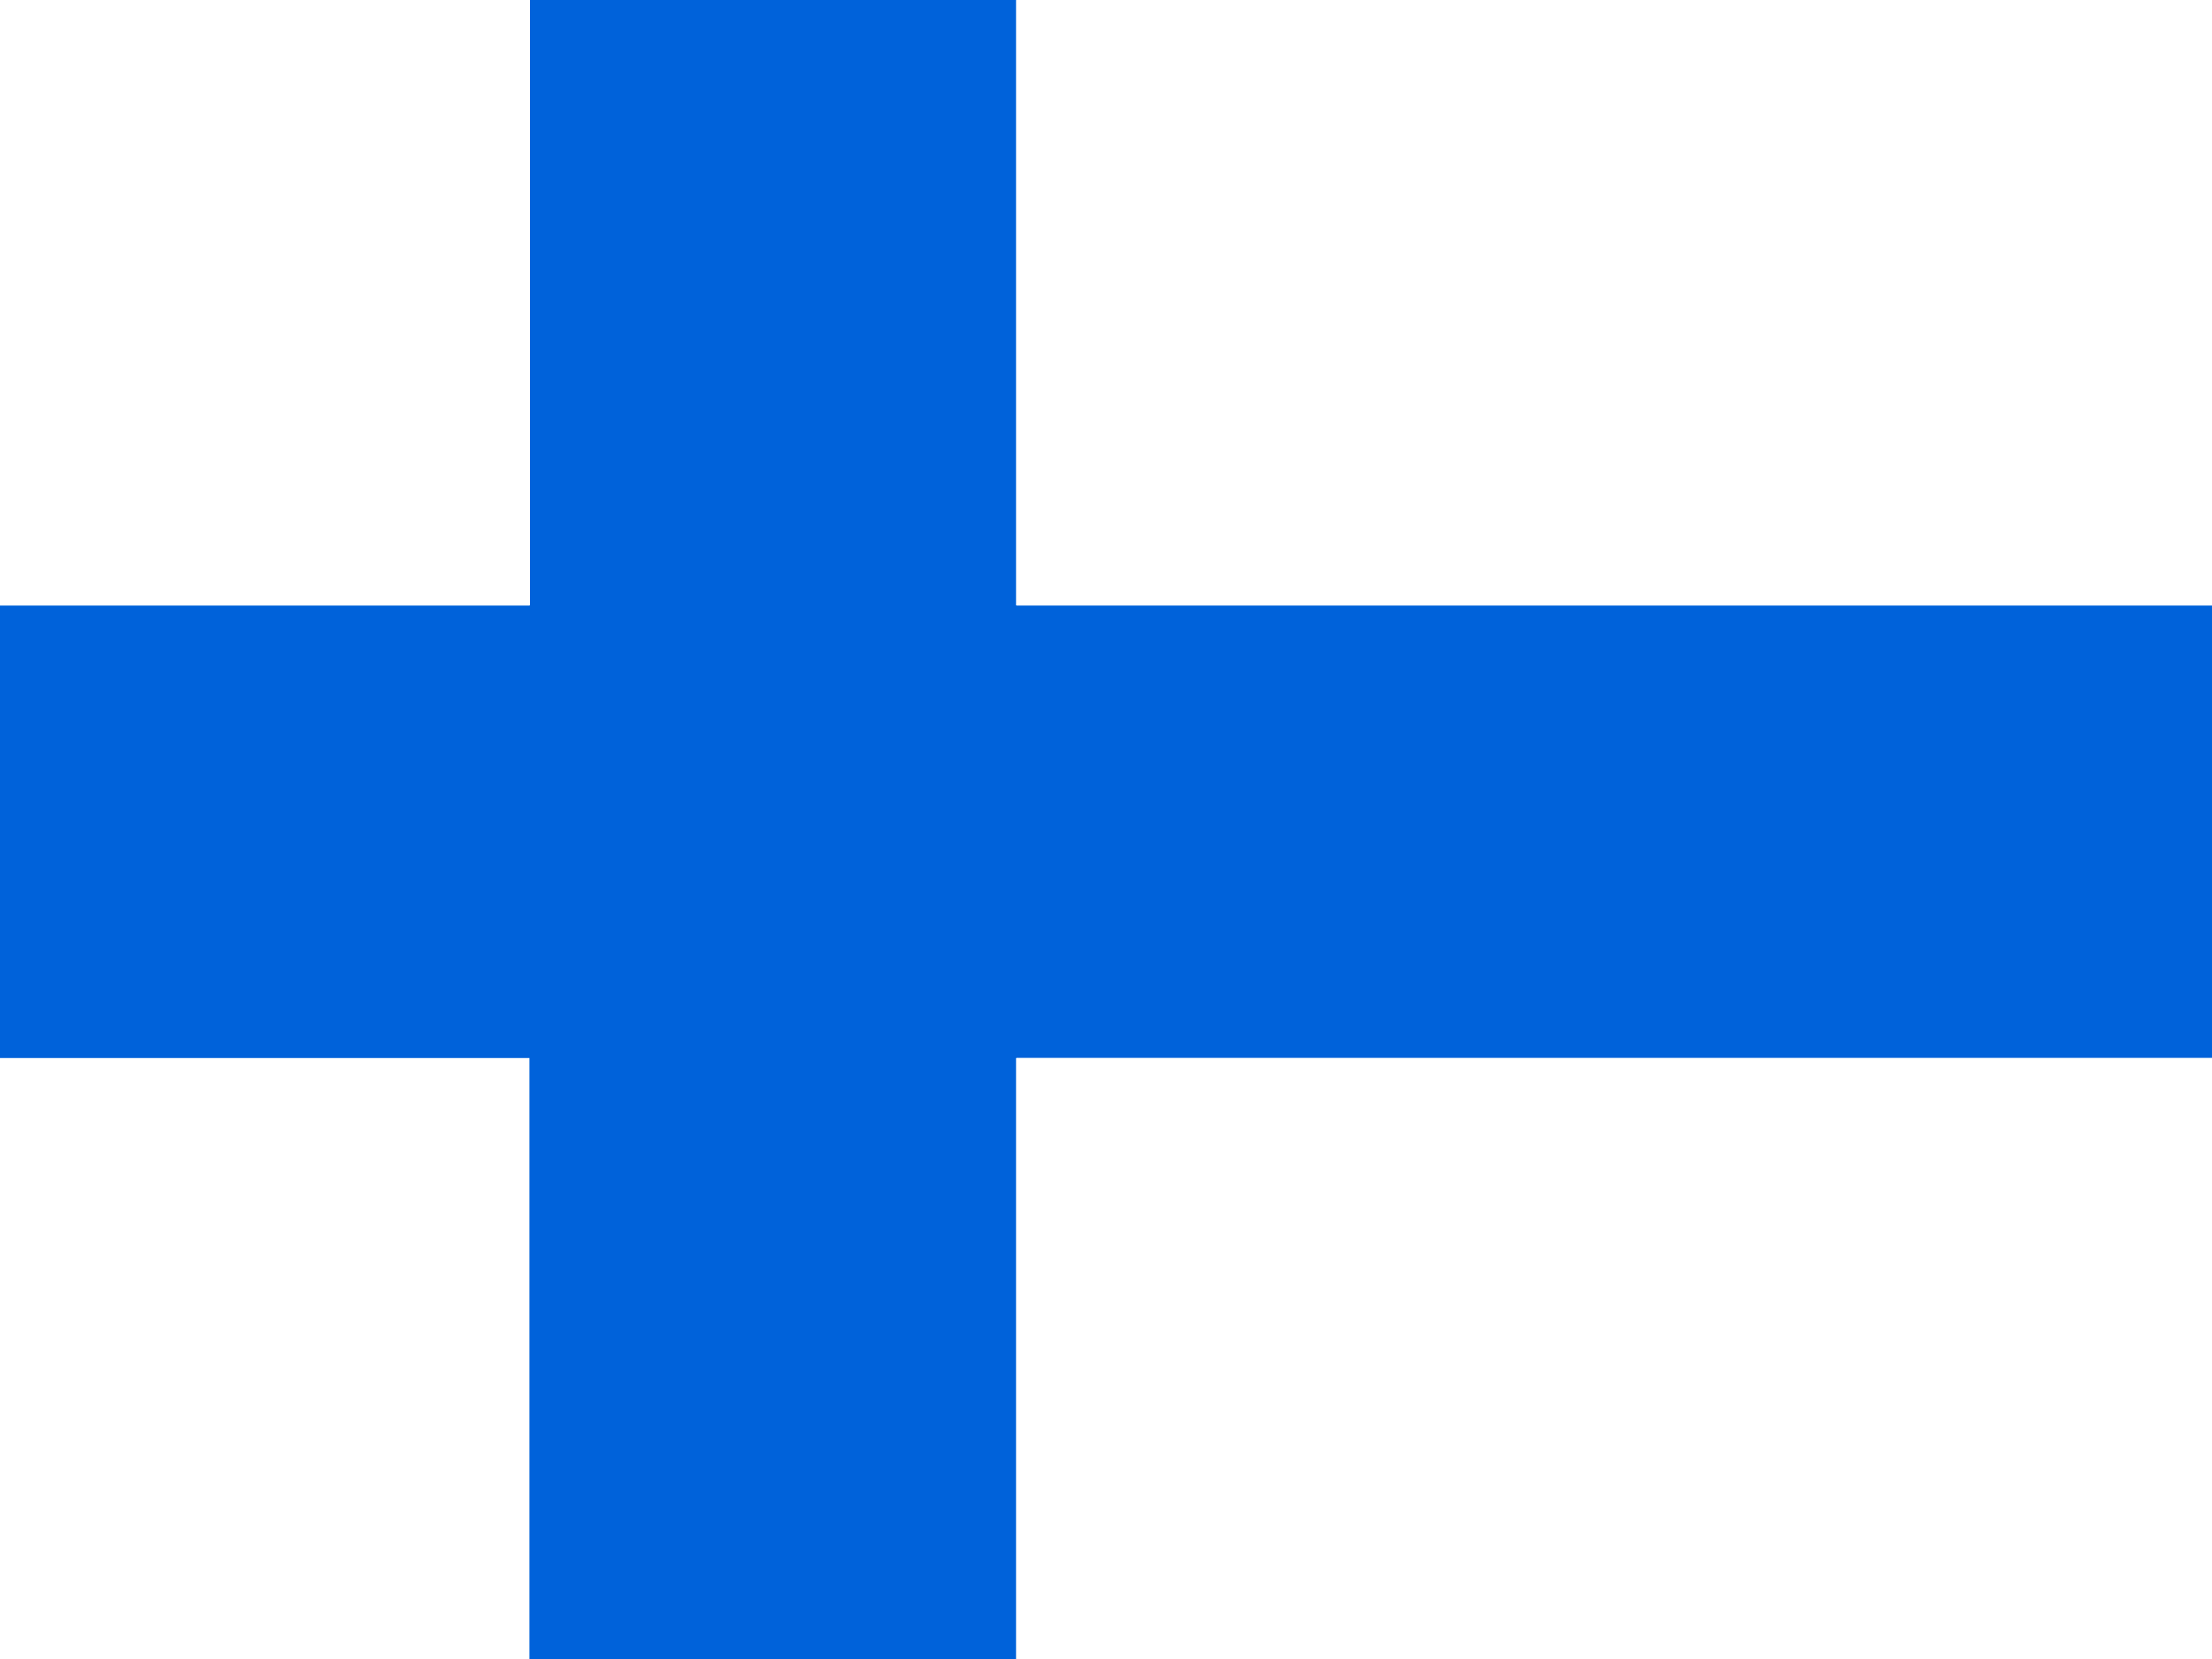
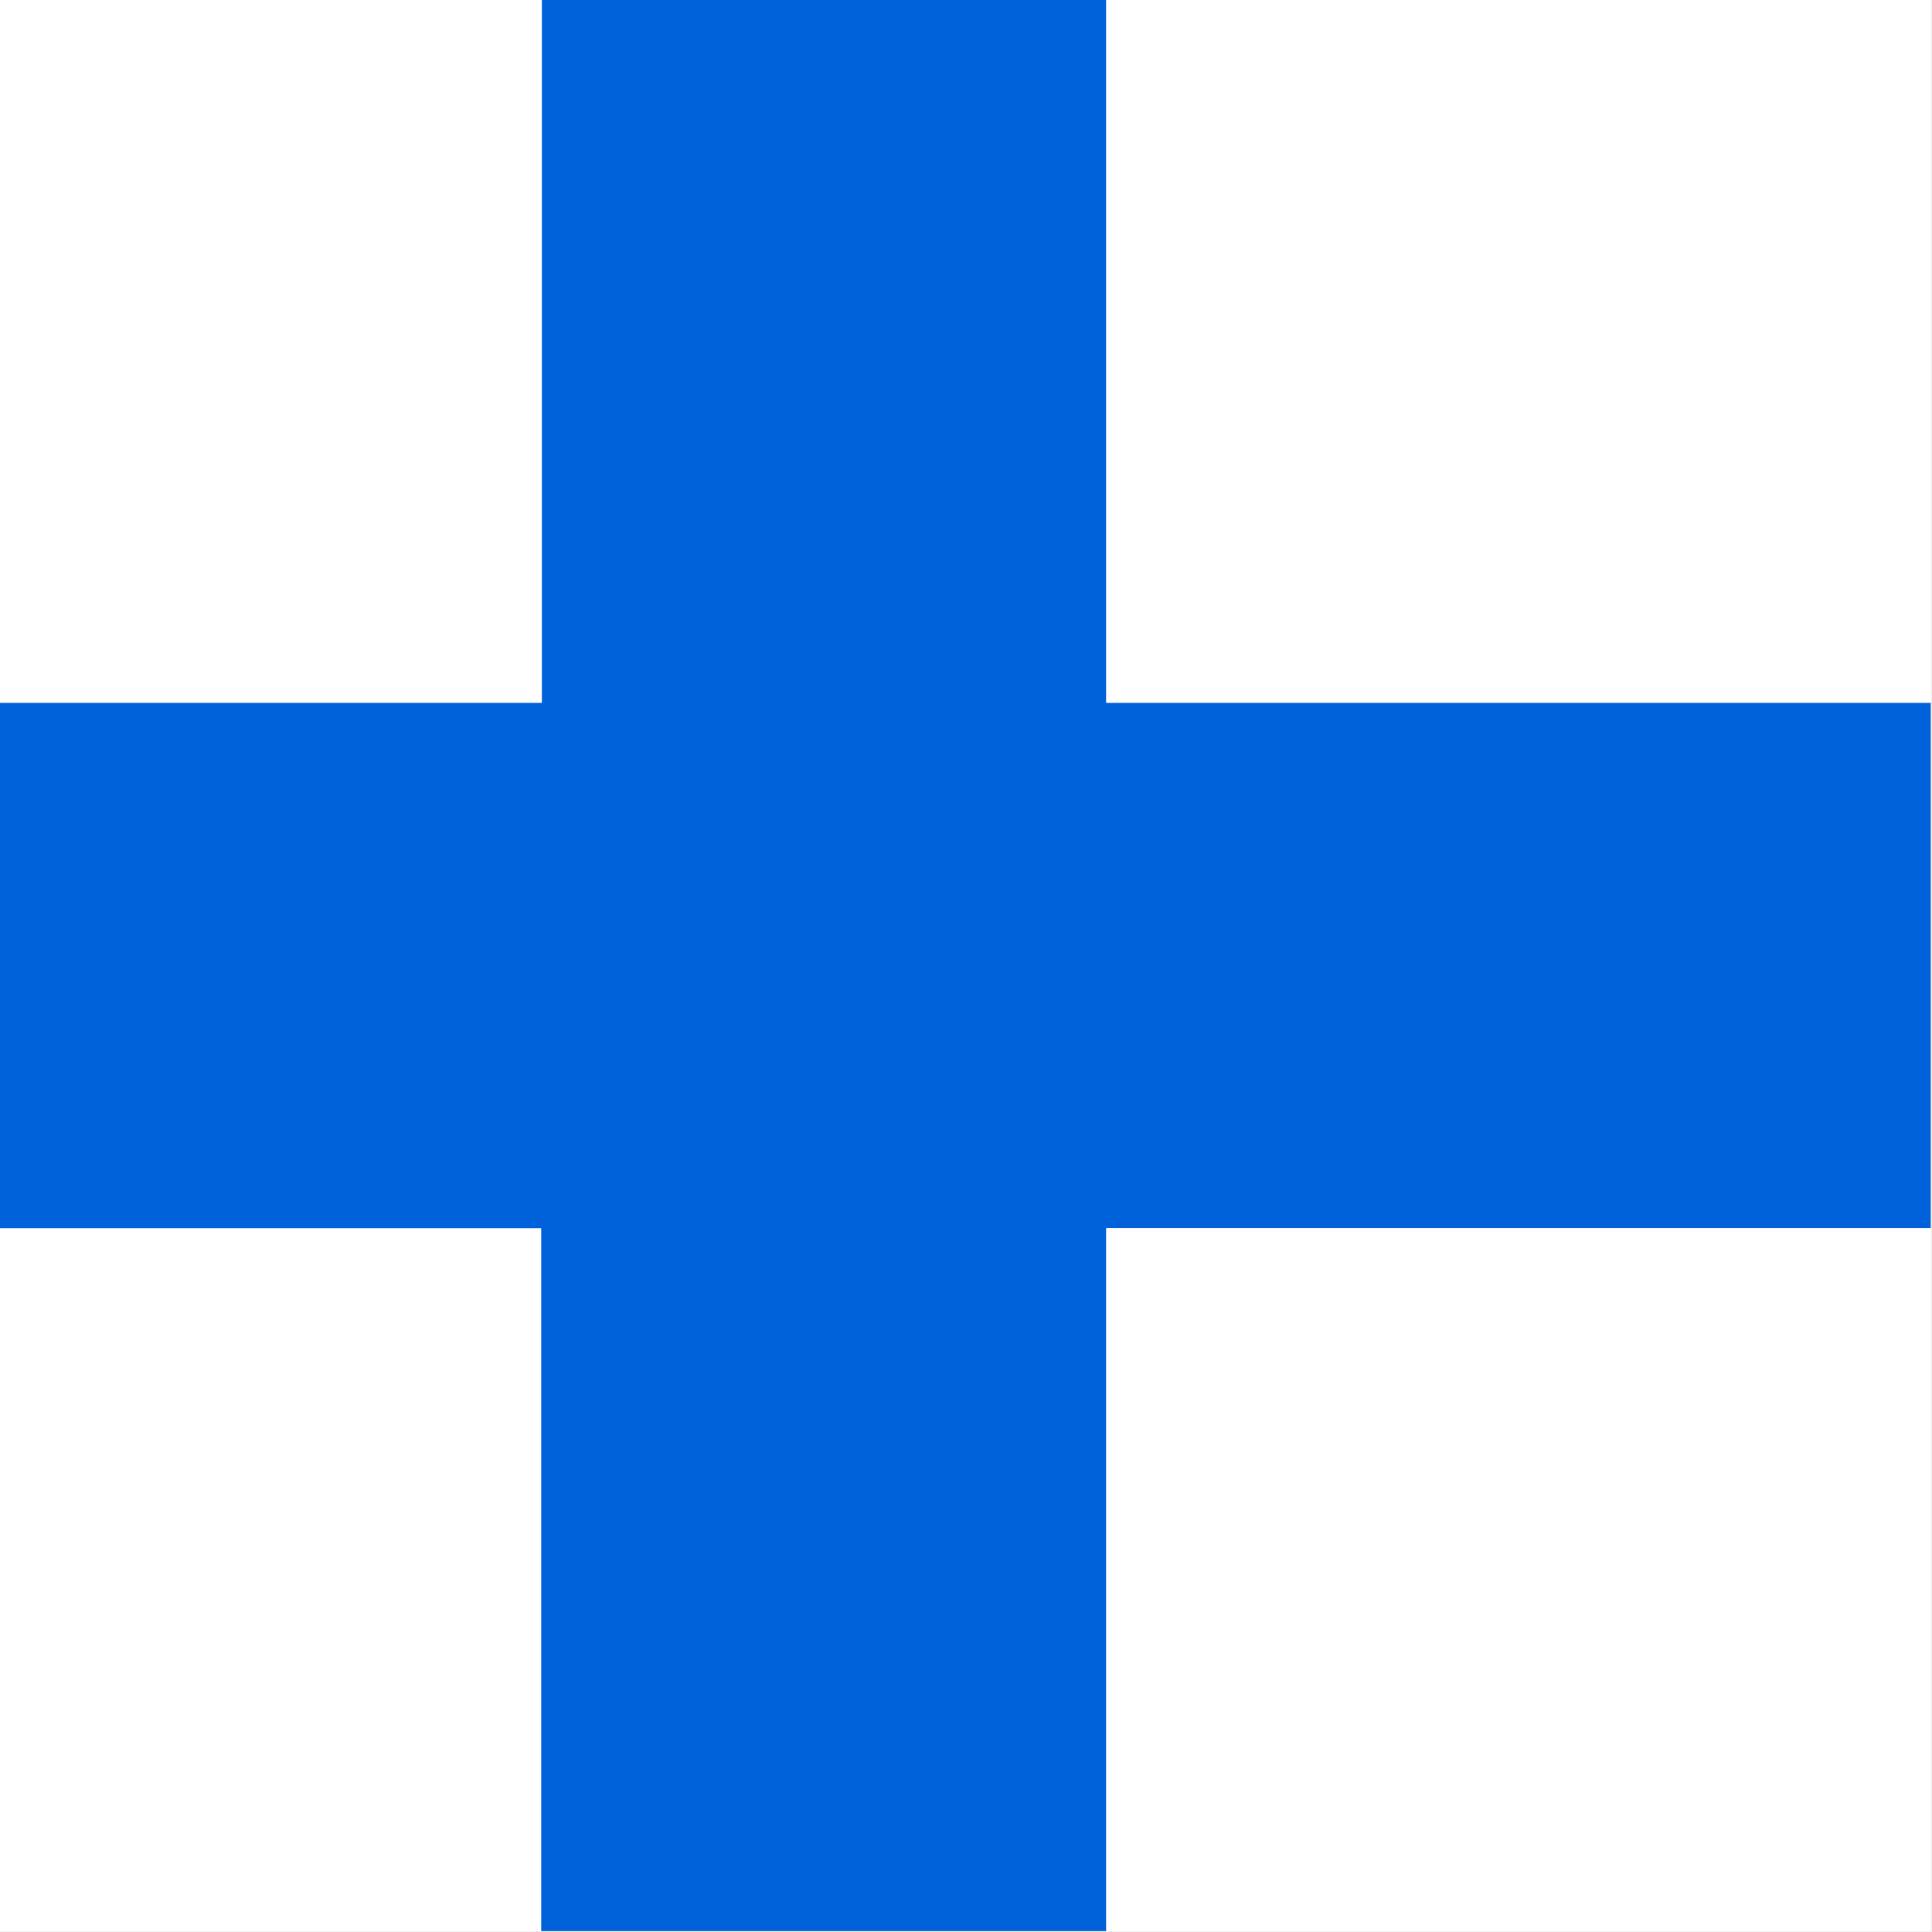
- <svg xmlns="http://www.w3.org/2000/svg" height="480" width="640" version="1">
+ <svg xmlns="http://www.w3.org/2000/svg" height="512" width="512" version="1">
  <defs>
    <clipPath id="a">
-       <path fill-opacity=".67" d="M-19.45 0h682.67v512H-19.45z" />
+       <path fill-opacity=".67" d="M125.07 0h606.3v606.3h-606.3z" />
    </clipPath>
  </defs>
-   <g fill-rule="evenodd" clip-path="url(#a)" transform="matrix(.94 0 0 .94 18.23 0)" stroke-width="1pt">
-     <path fill="#fff" d="M-105.62 325.66h249.35V512h-249.35z" />
-     <path fill="#0062da" d="M143.57 0h149.94v512H143.57z" />
-     <path fill="#0062da" d="M-105.62 186.18h897.67v139.64h-897.67z" />
-     <path fill="#fff" d="M-105.62.003h249.35v186.34h-249.35zM293.35 325.66h498.7V512h-498.7zM293.35.002h498.7v186.34h-498.7zM-105.62 325.66h249.35V512h-249.35z" />
-     <path fill="#0062da" d="M143.57 0h149.94v512H143.57z" />
-     <path fill="#fff" d="M-105.62.003h249.35v186.34h-249.35zM293.35 325.66h498.7V512h-498.7zM293.35.002h498.7v186.34h-498.7z" />
+   <path fill-rule="evenodd" fill="#0062da" d="M.293-3764.3h49.872v8.546H.293zM0-2800500h7472800v66033H0z" />
+   <g fill-rule="evenodd" clip-path="url(#a)" transform="matrix(.844 0 0 .844 -105.62 0)" stroke-width="1pt">
+     <path fill="#fff" d="M0 385.64h295.28v220.65H0z" />
+     <path fill="#0062da" d="M295.08 0h177.56v606.29H295.08z" />
+     <path fill="#0062da" d="M0 220.47h1063v165.35H0z" />
+     <path fill="#fff" d="M0 .004h295.28v220.65H0zM472.44 385.64h590.55v220.65H472.44zM472.44.002h590.55v220.65H472.44zM0 385.64h295.28v220.65H0z" />
+     <path fill="#0062da" d="M295.08 0h177.56v606.29H295.08z" />
+     <path fill="#fff" d="M0 .004h295.28v220.65H0zM472.44 385.64h590.55v220.65H472.44zM472.44.002h590.55v220.65H472.44z" />
  </g>
</svg>
